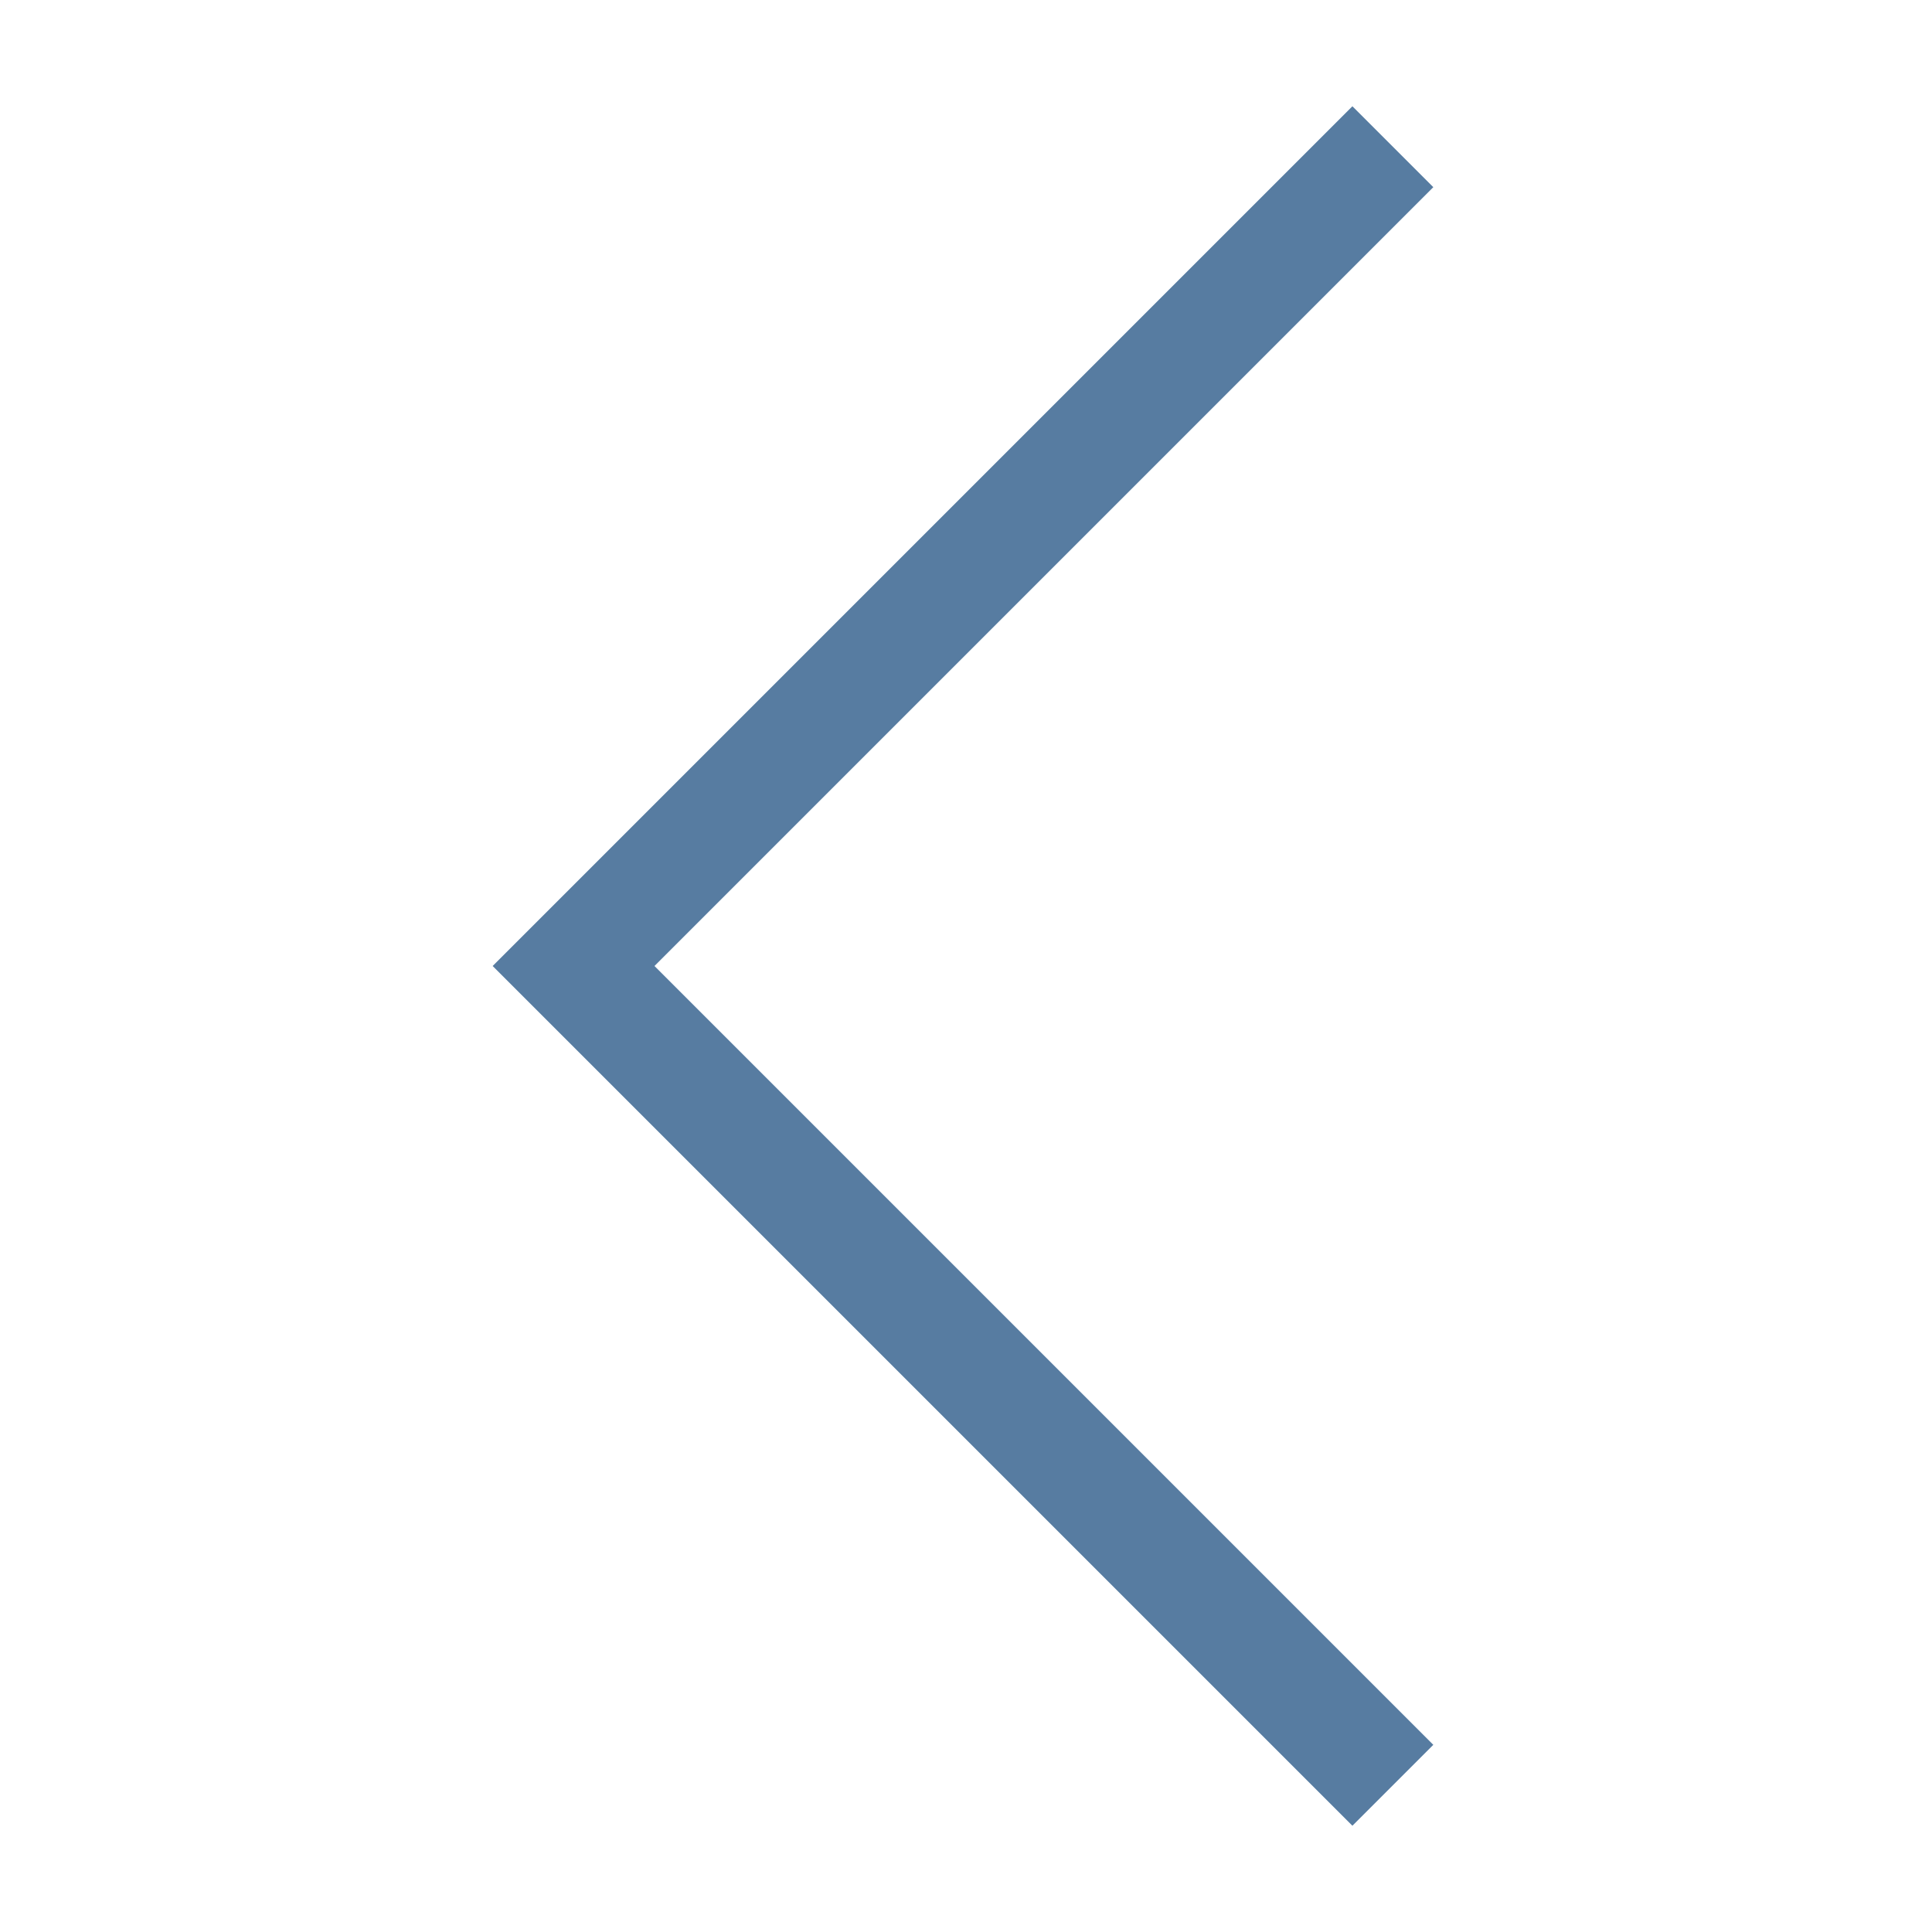
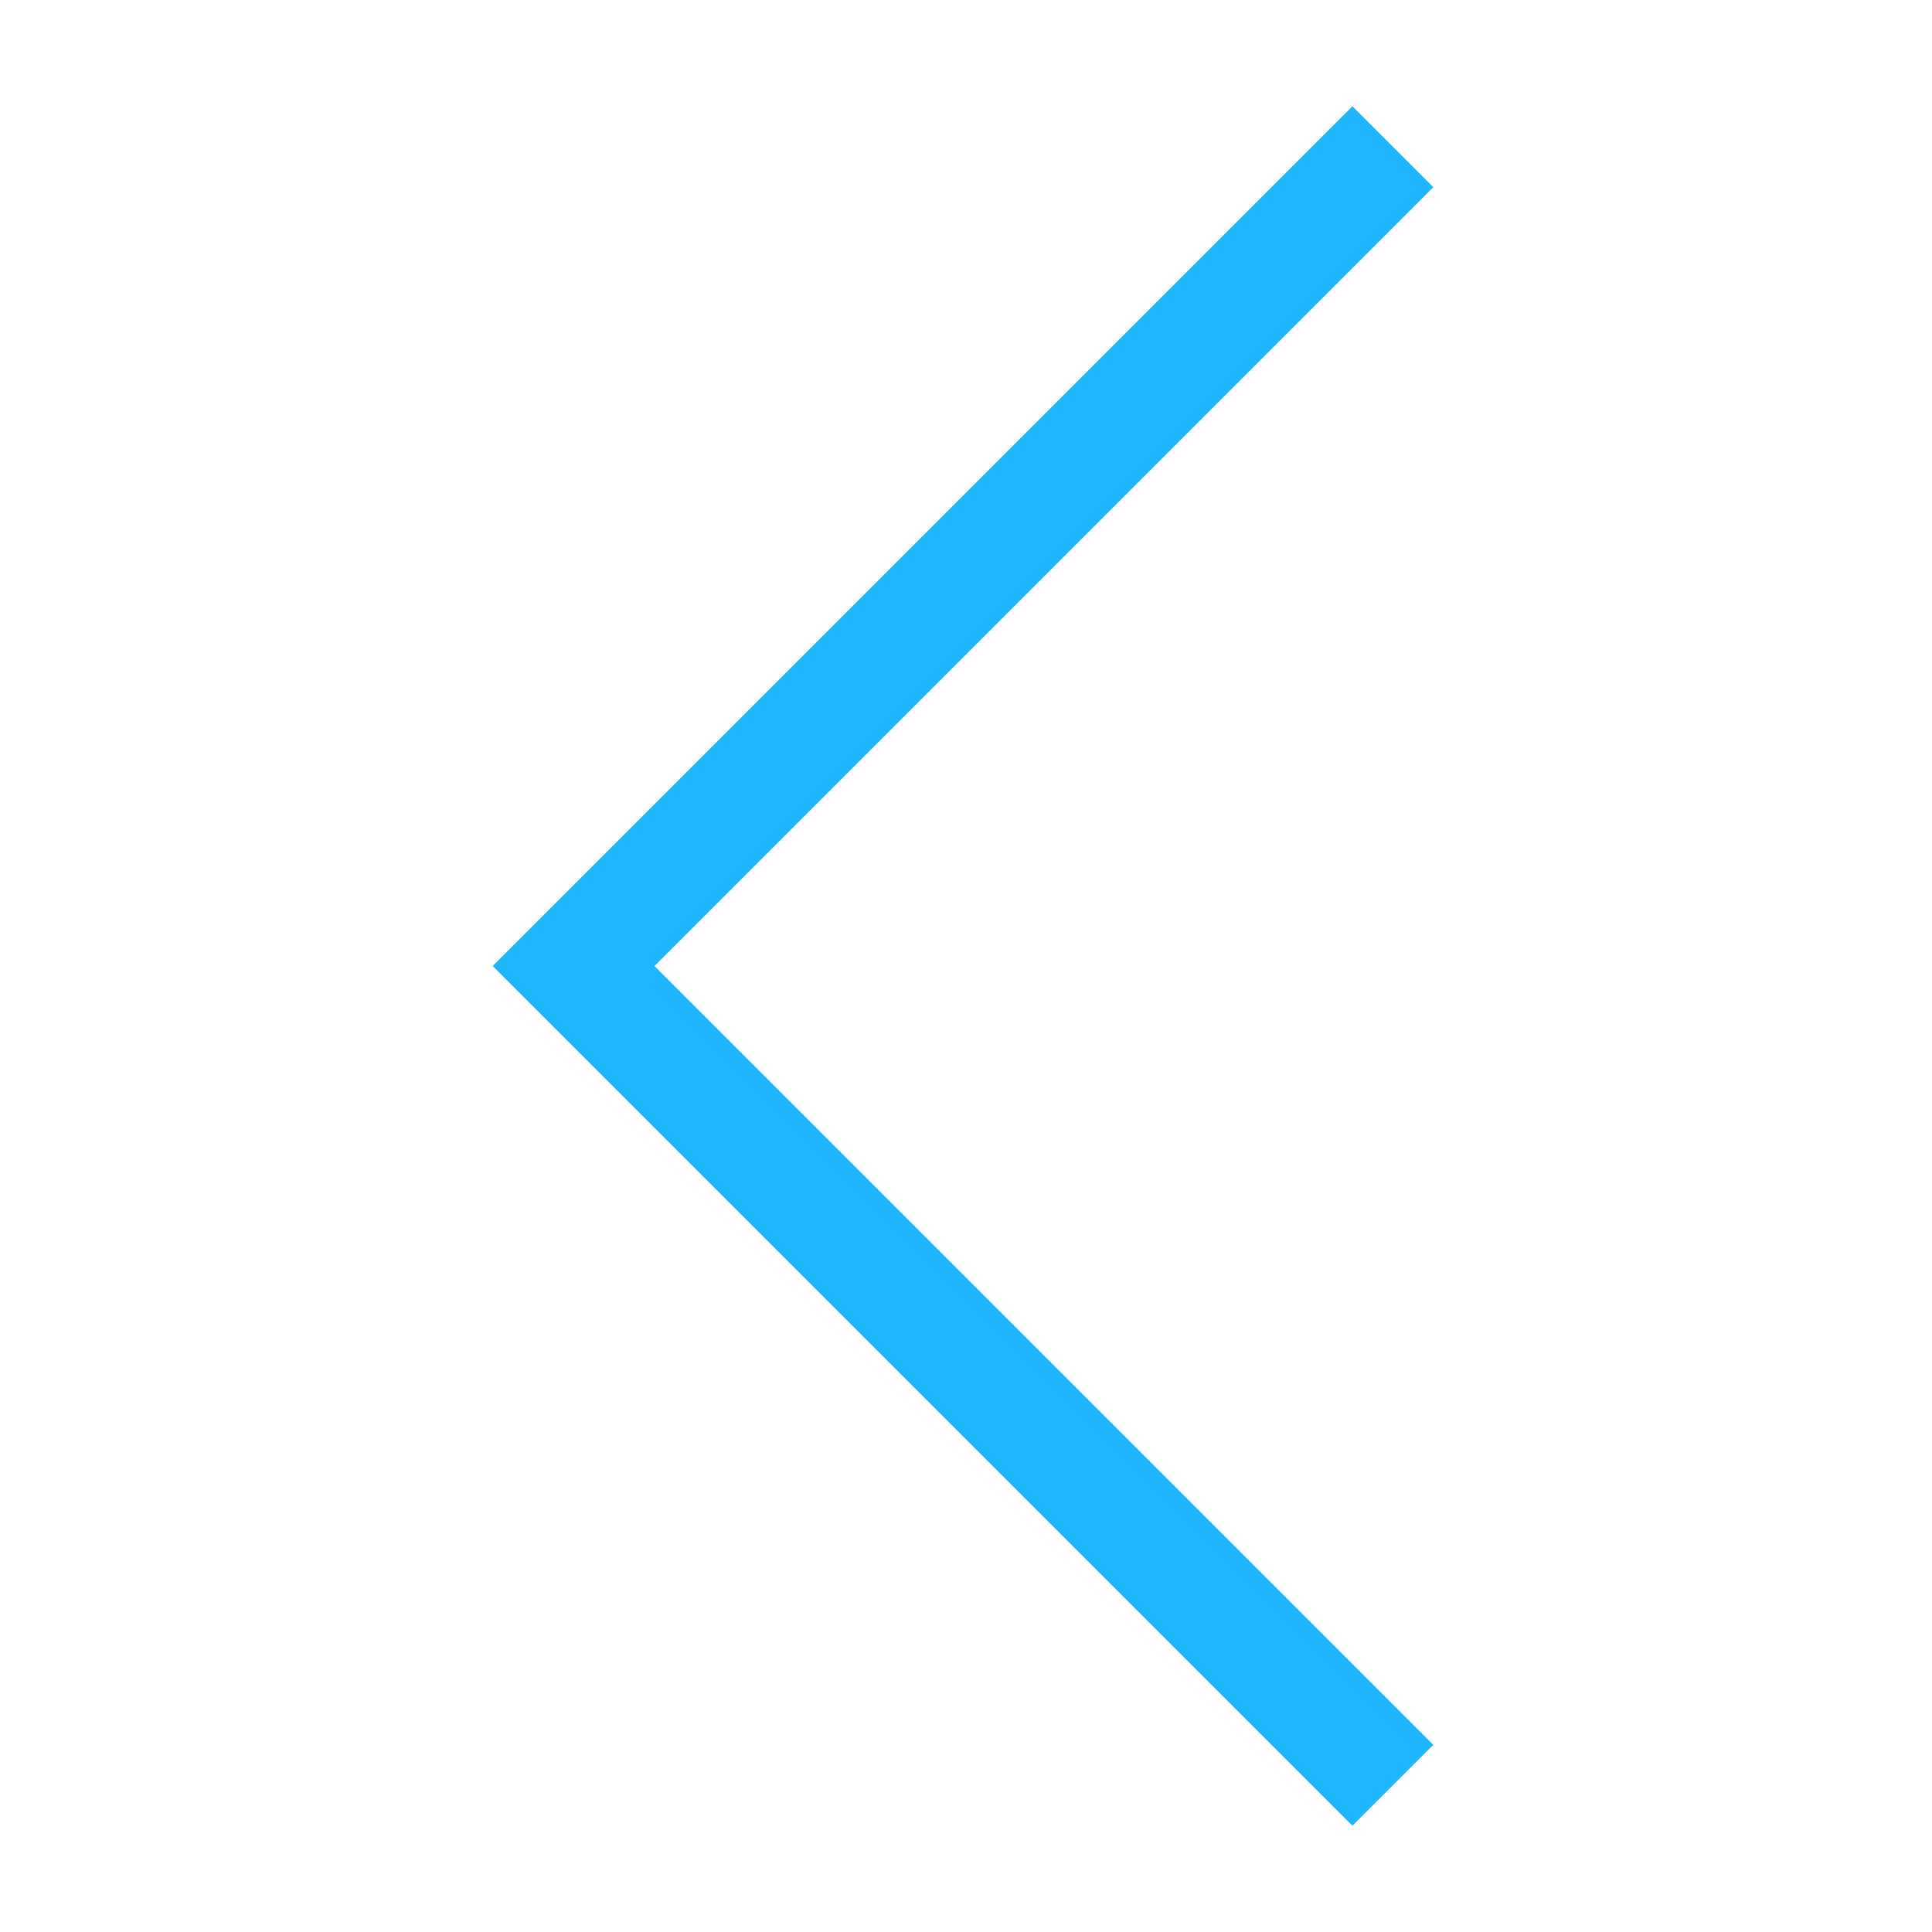
<svg xmlns="http://www.w3.org/2000/svg" width="50" height="50" viewBox="0 0 50 50">
-   <path fill="#577ca1" d="M 35 2.75 L 12.75 25 L 35 47.25 L 37.094 45.156 L 16.938 25 L 37.094 4.844 L 35 2.75 z" />
+   <path fill="#1FB6FF" d="M 35 2.75 L 12.75 25 L 35 47.25 L 37.094 45.156 L 16.938 25 L 37.094 4.844 L 35 2.75 z" />
</svg>
